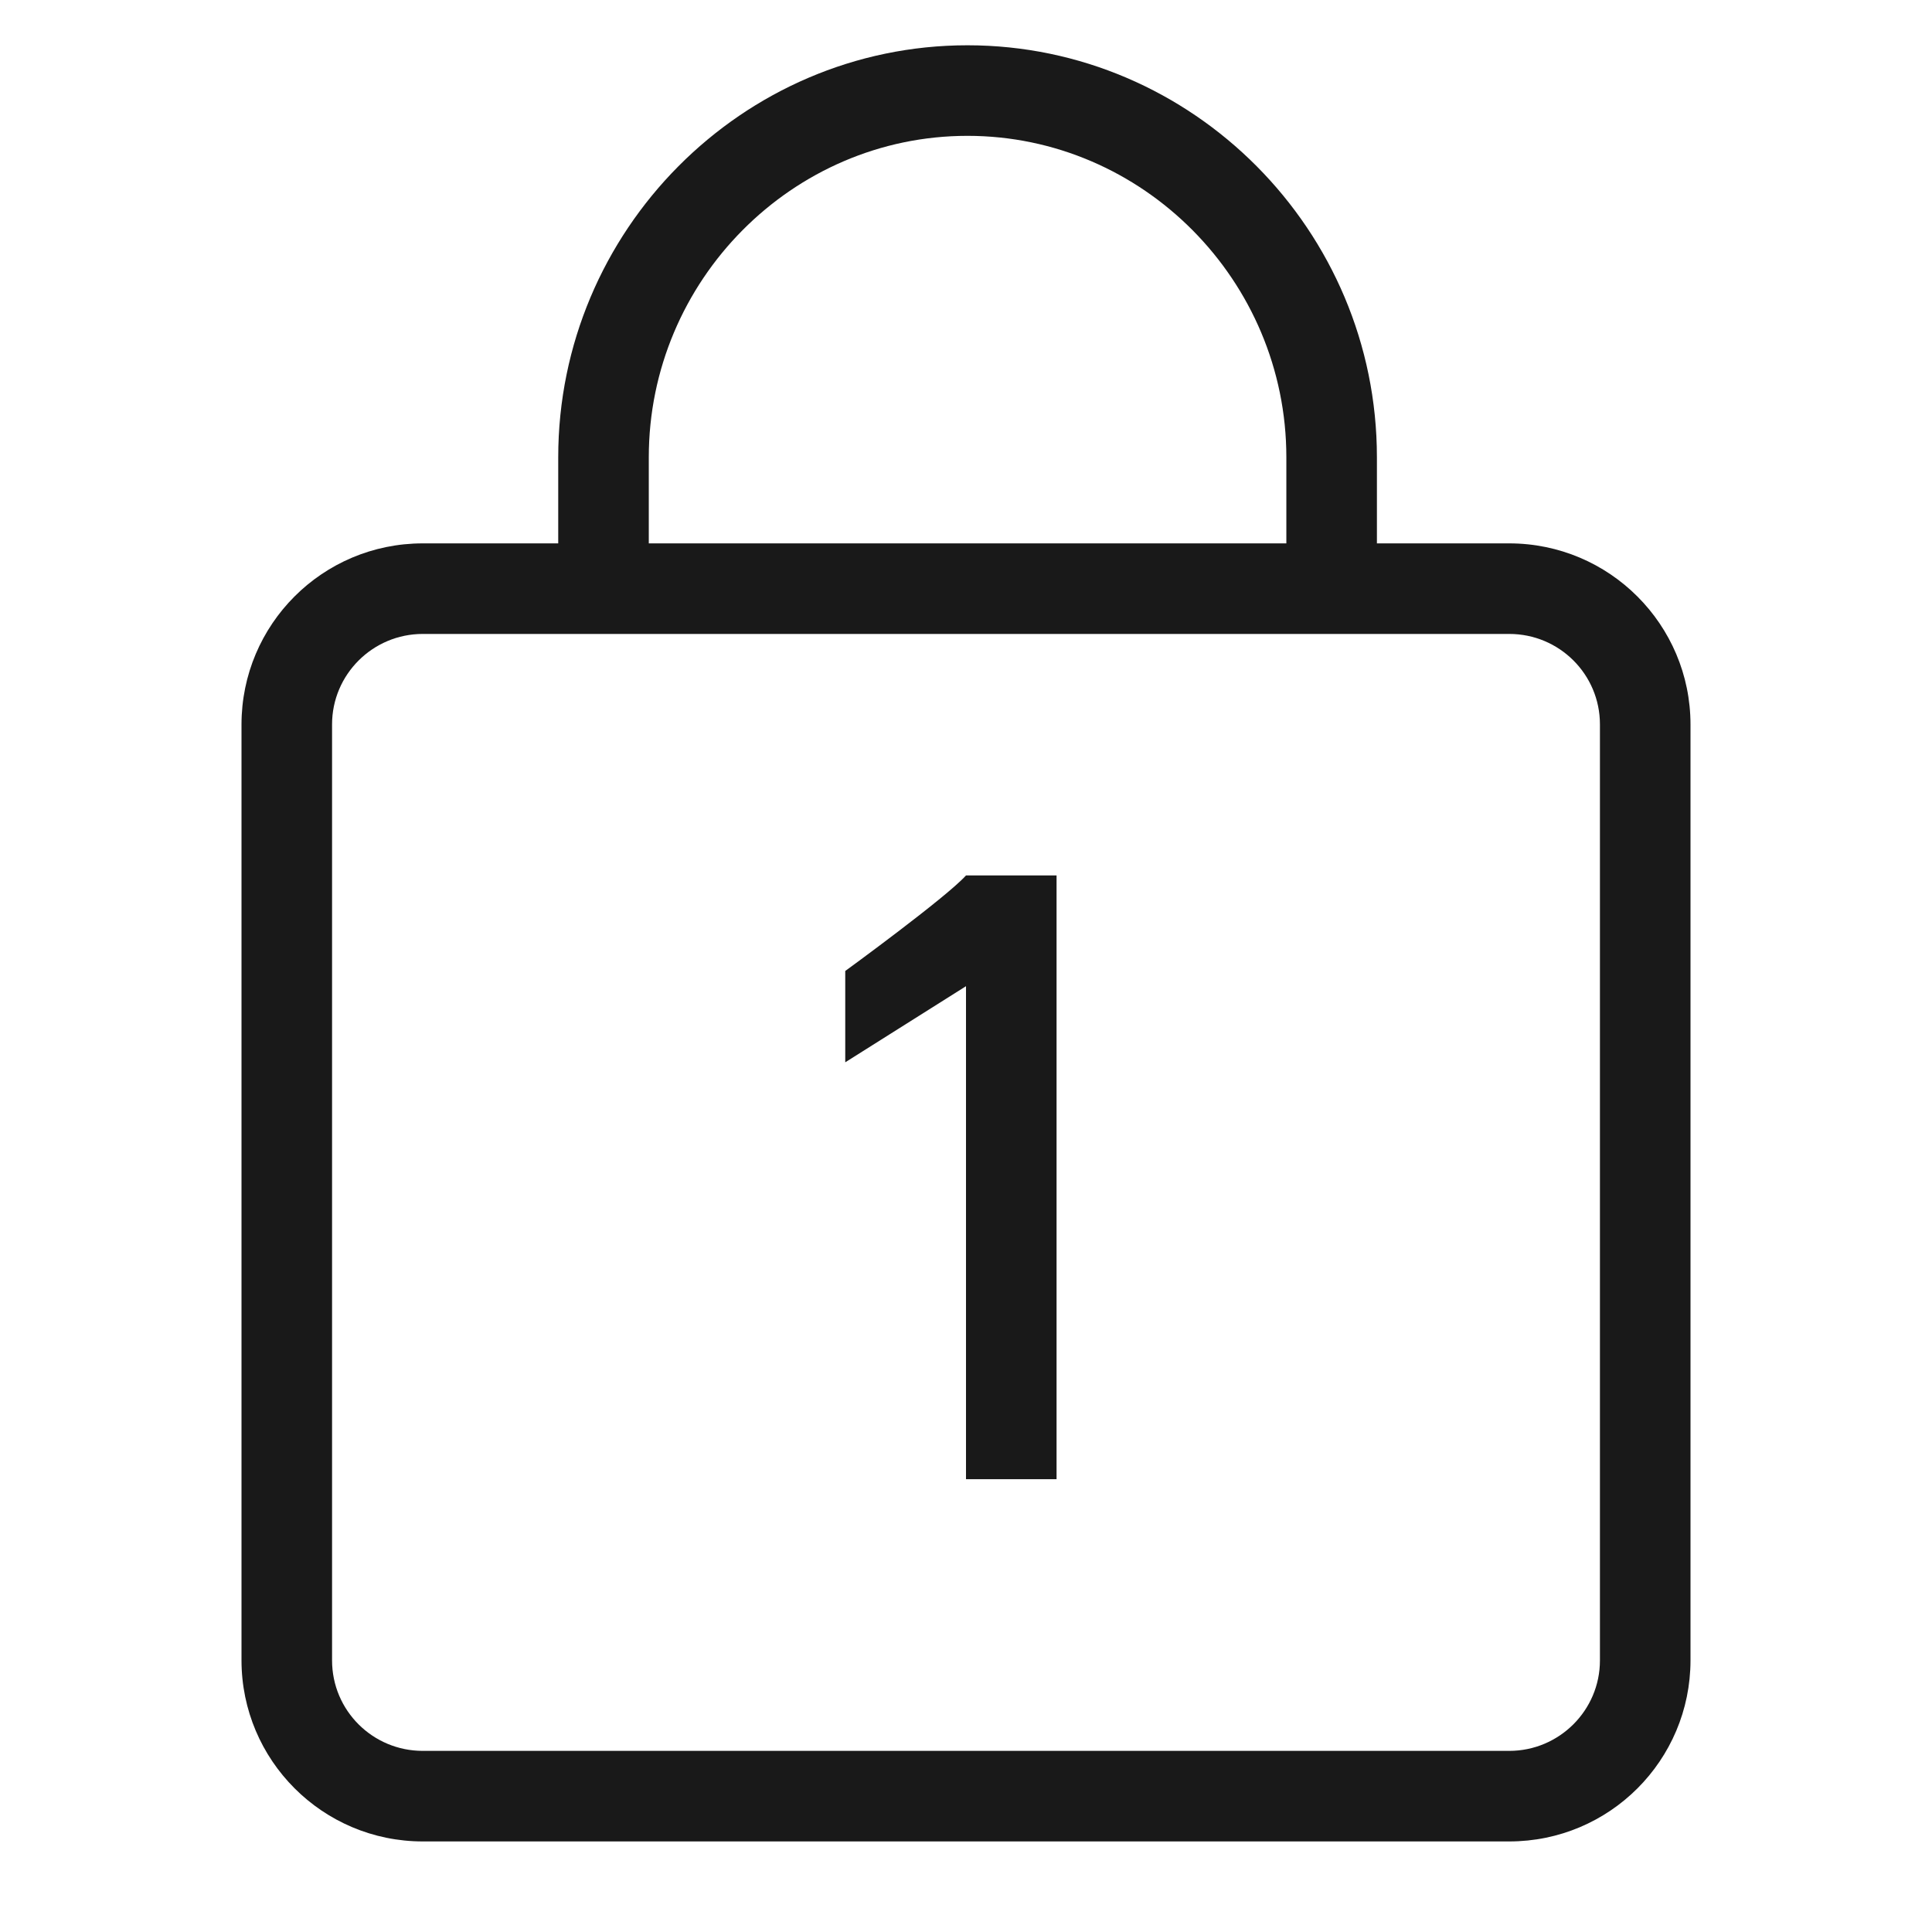
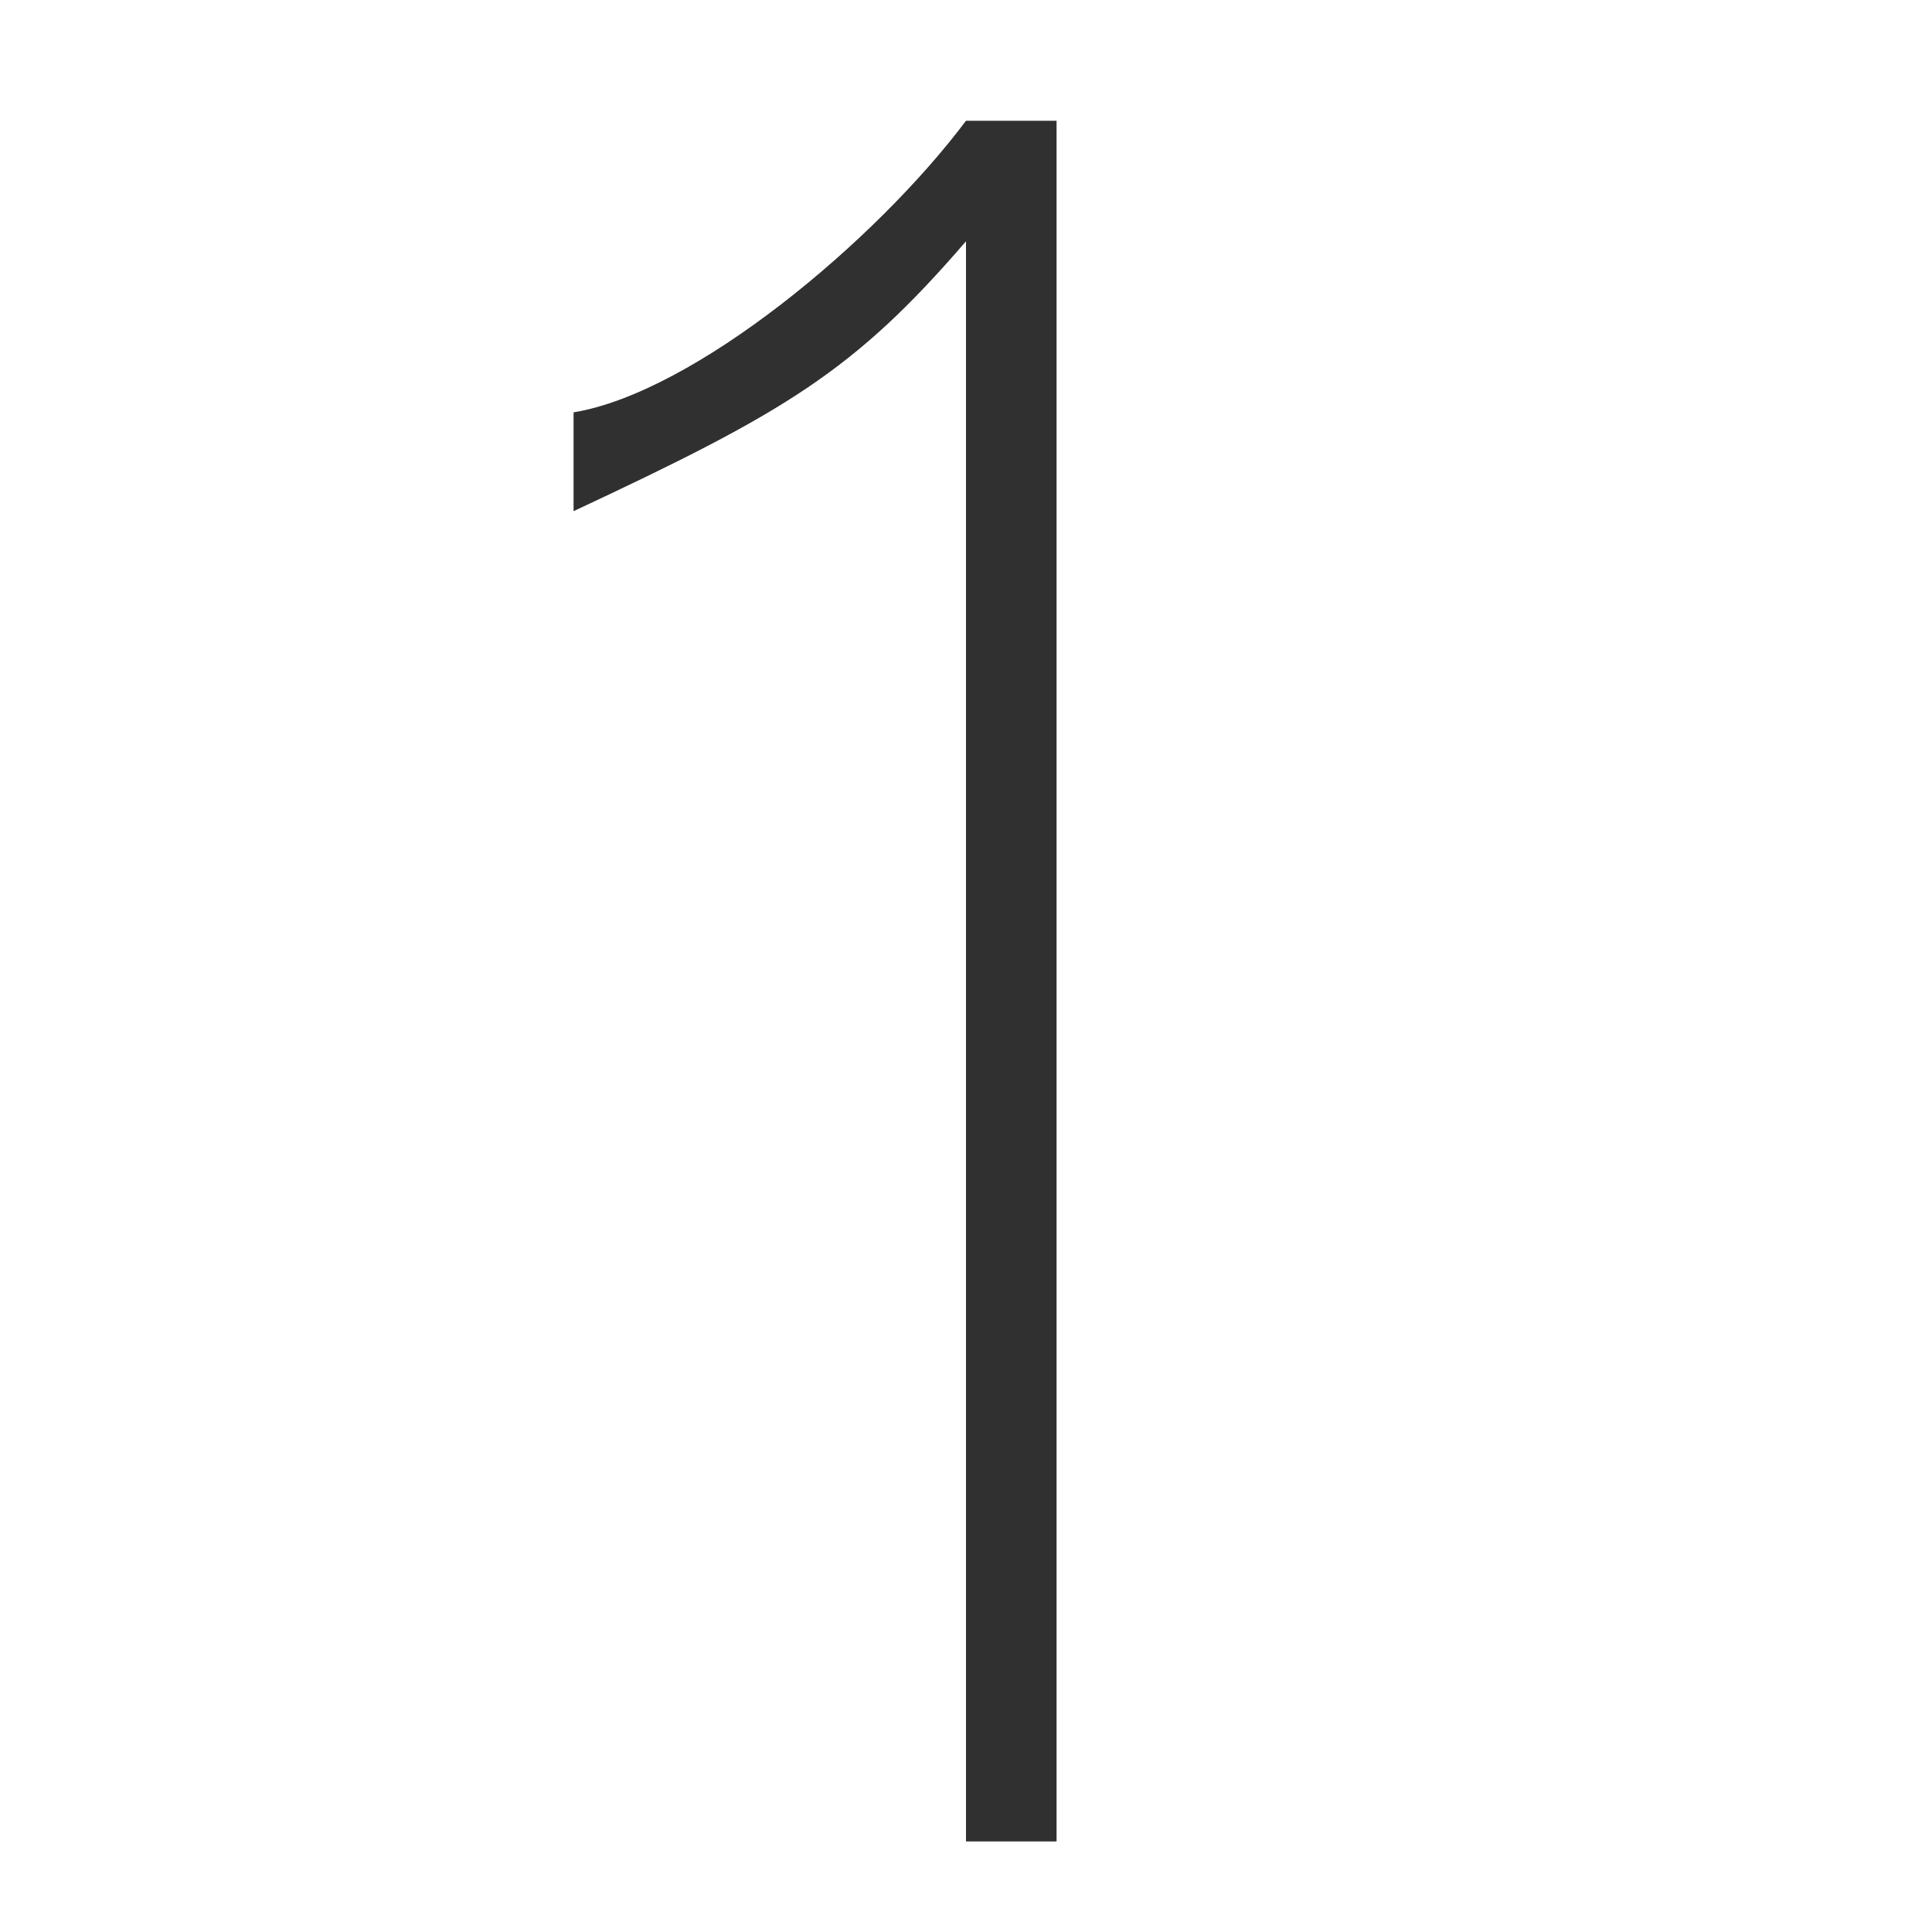
<svg xmlns="http://www.w3.org/2000/svg" width="64" height="64" viewBox="0 0 64 64">
-   <path d="M32.048,1.5 C39.516,1.5 45.612,7.639 45.612,15.148 L45.612,15.148 L45.612,18 L49.994,18 C53.311,18 56,20.69 56,24.002 L56,54.998 C56,58.313 53.316,61 49.994,61 L14.006,61 C10.689,61 8,58.31 8,54.998 L8,24.002 C8,20.687 10.684,18 14.006,18 L18.492,18 L18.492,15.148 C18.492,7.641 24.586,1.5 32.048,1.5 Z M49.996,21 L14.004,21 C12.35,21 11,22.342 11,23.997 L11,23.997 L11,55.003 C11,56.661 12.345,58 14.004,58 L14.004,58 L49.996,58 C51.65,58 53,56.658 53,55.003 L53,55.003 L53,23.997 C53,22.339 51.655,21 49.996,21 L49.996,21 Z M35,29 L35,49 L32,49 L32,32.669 L28,35.19 L28,32.165 C28,32.165 31.346,29.728 32,29 L32,29 L35,29 Z M32.048,4.5 C26.248,4.5 21.492,9.293 21.492,15.148 L21.492,15.148 L21.492,18 L42.612,18 L42.612,15.148 C42.612,9.292 37.855,4.5 32.048,4.5 Z" opacity=".9" />
+   <path fill-opacity=".9" fill-rule="evenodd" d="M32,4 C29,8 23,13 19,13.66 L19,16.933 C26,13.66 28.289,12.303 32,7.992 L32,61 L35,61 L35,4 L32,4 Z" opacity=".9" />
</svg>
